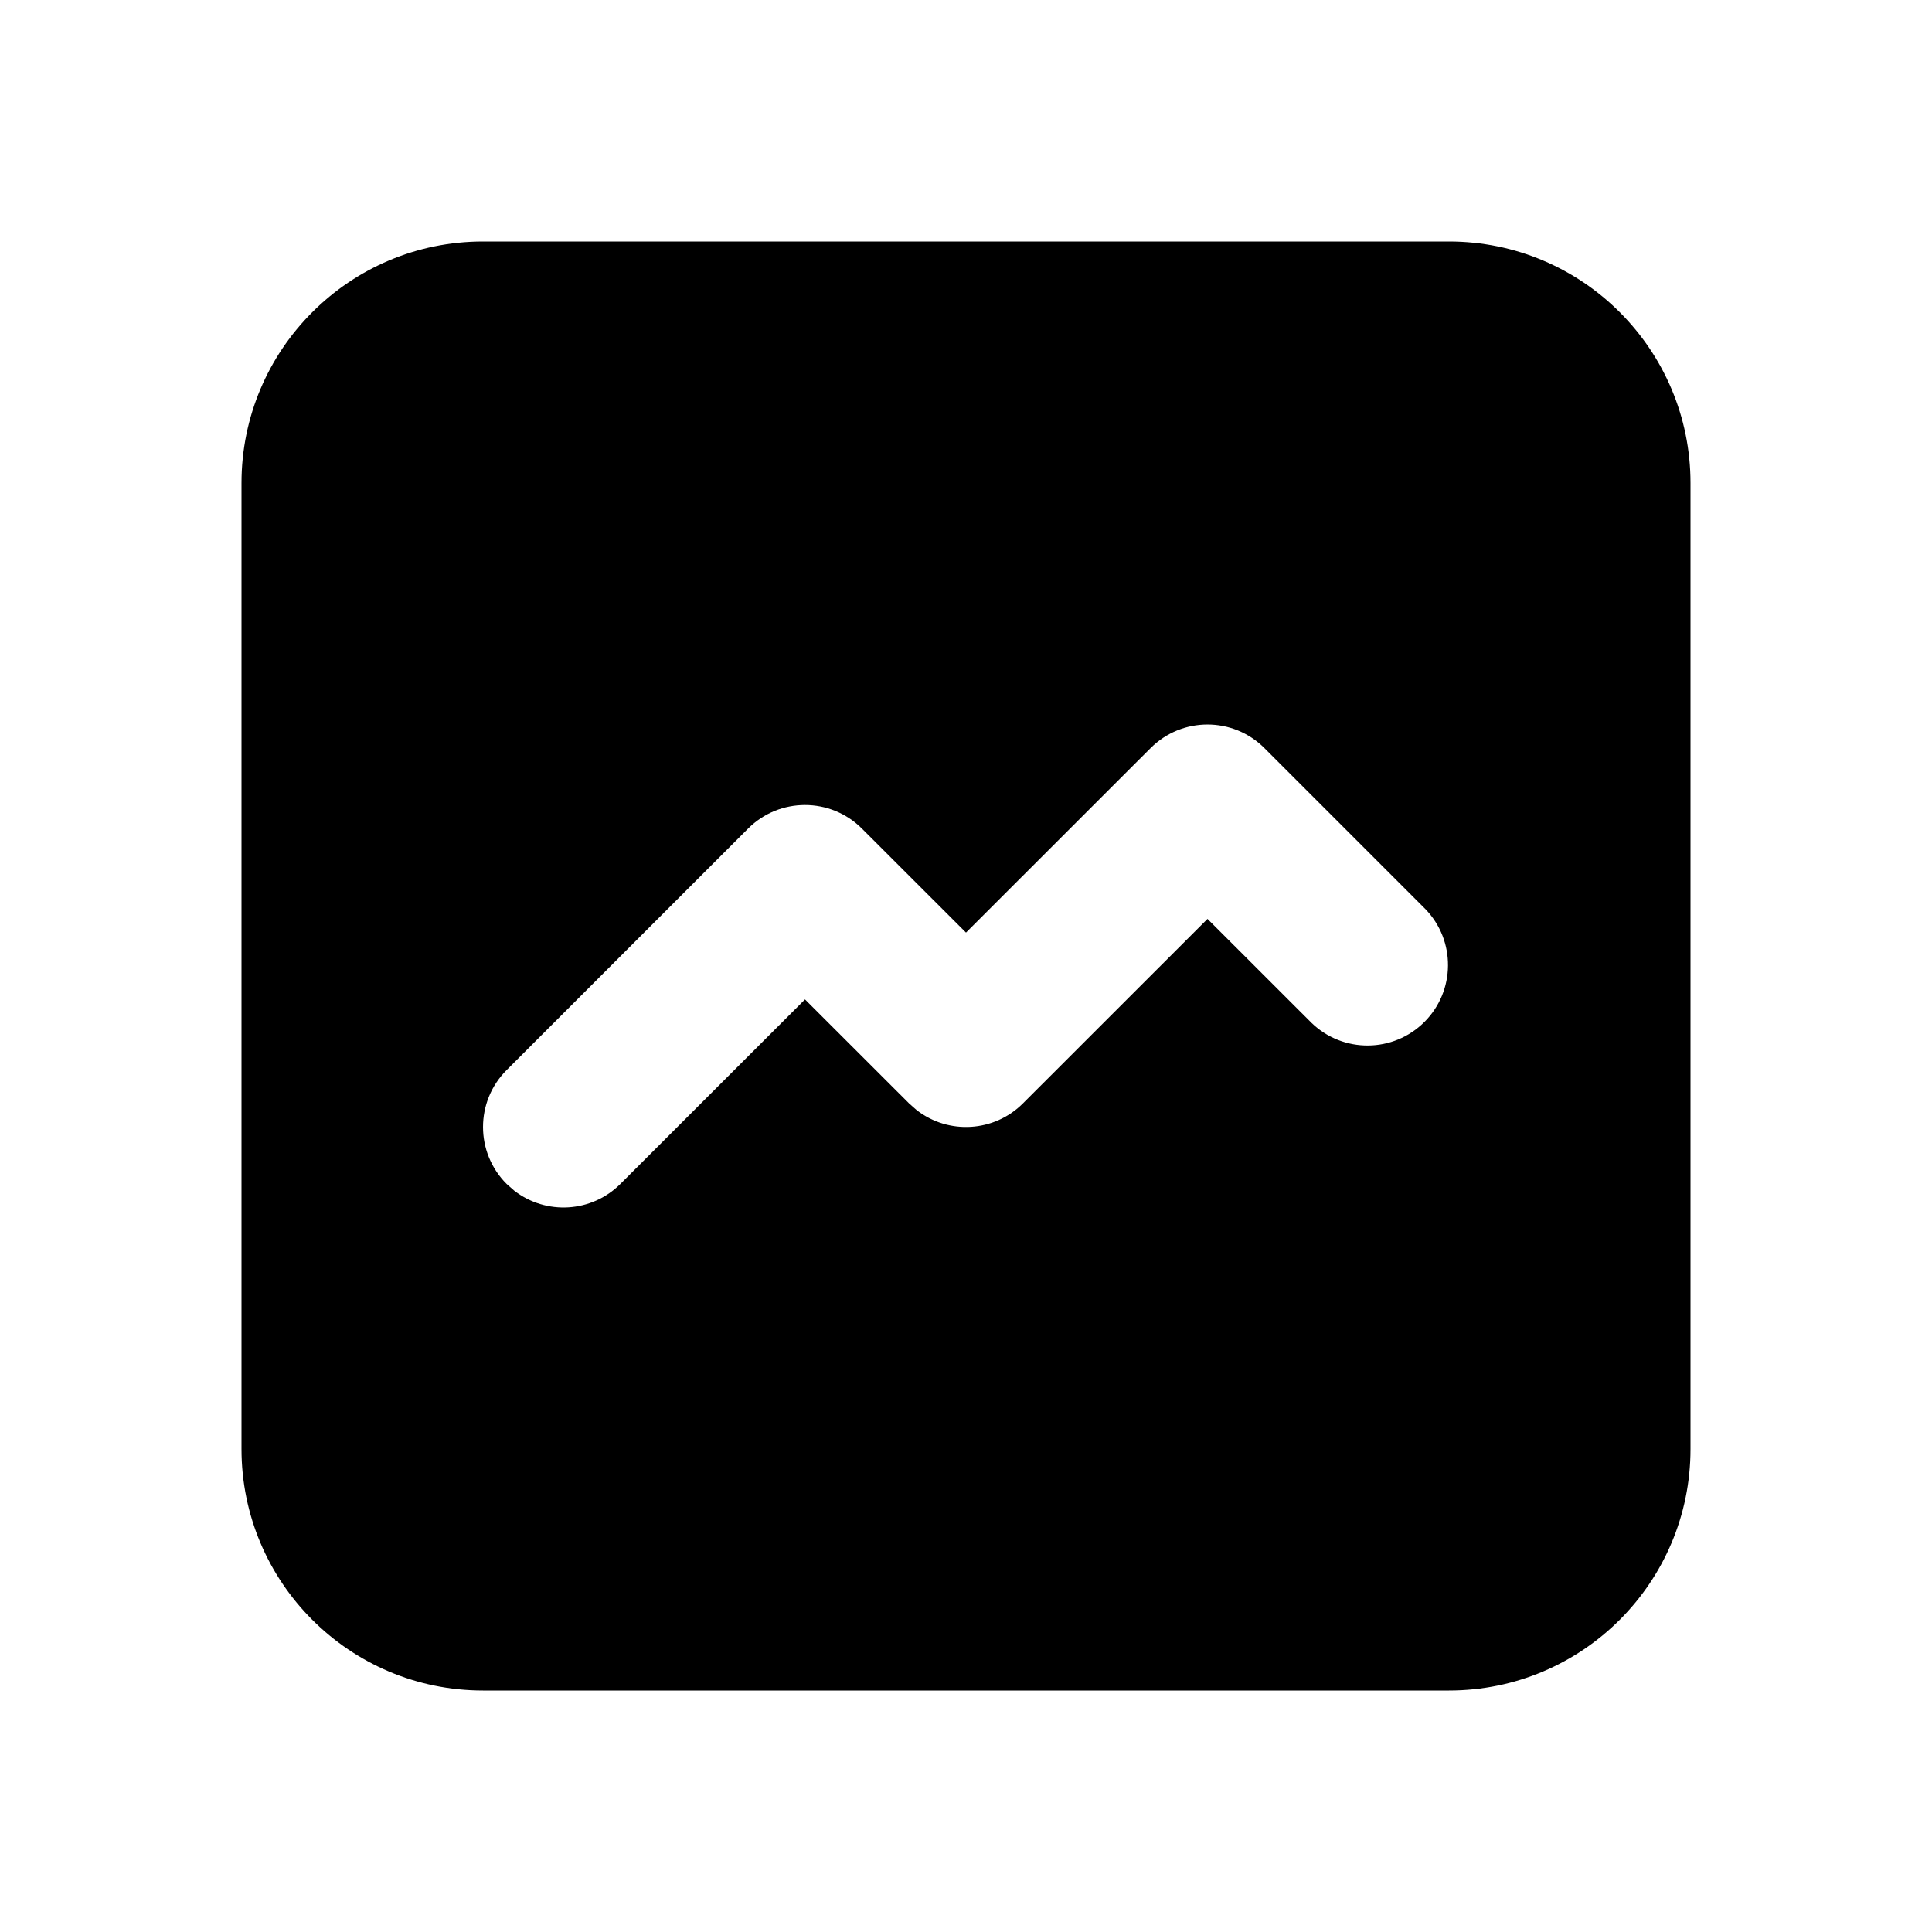
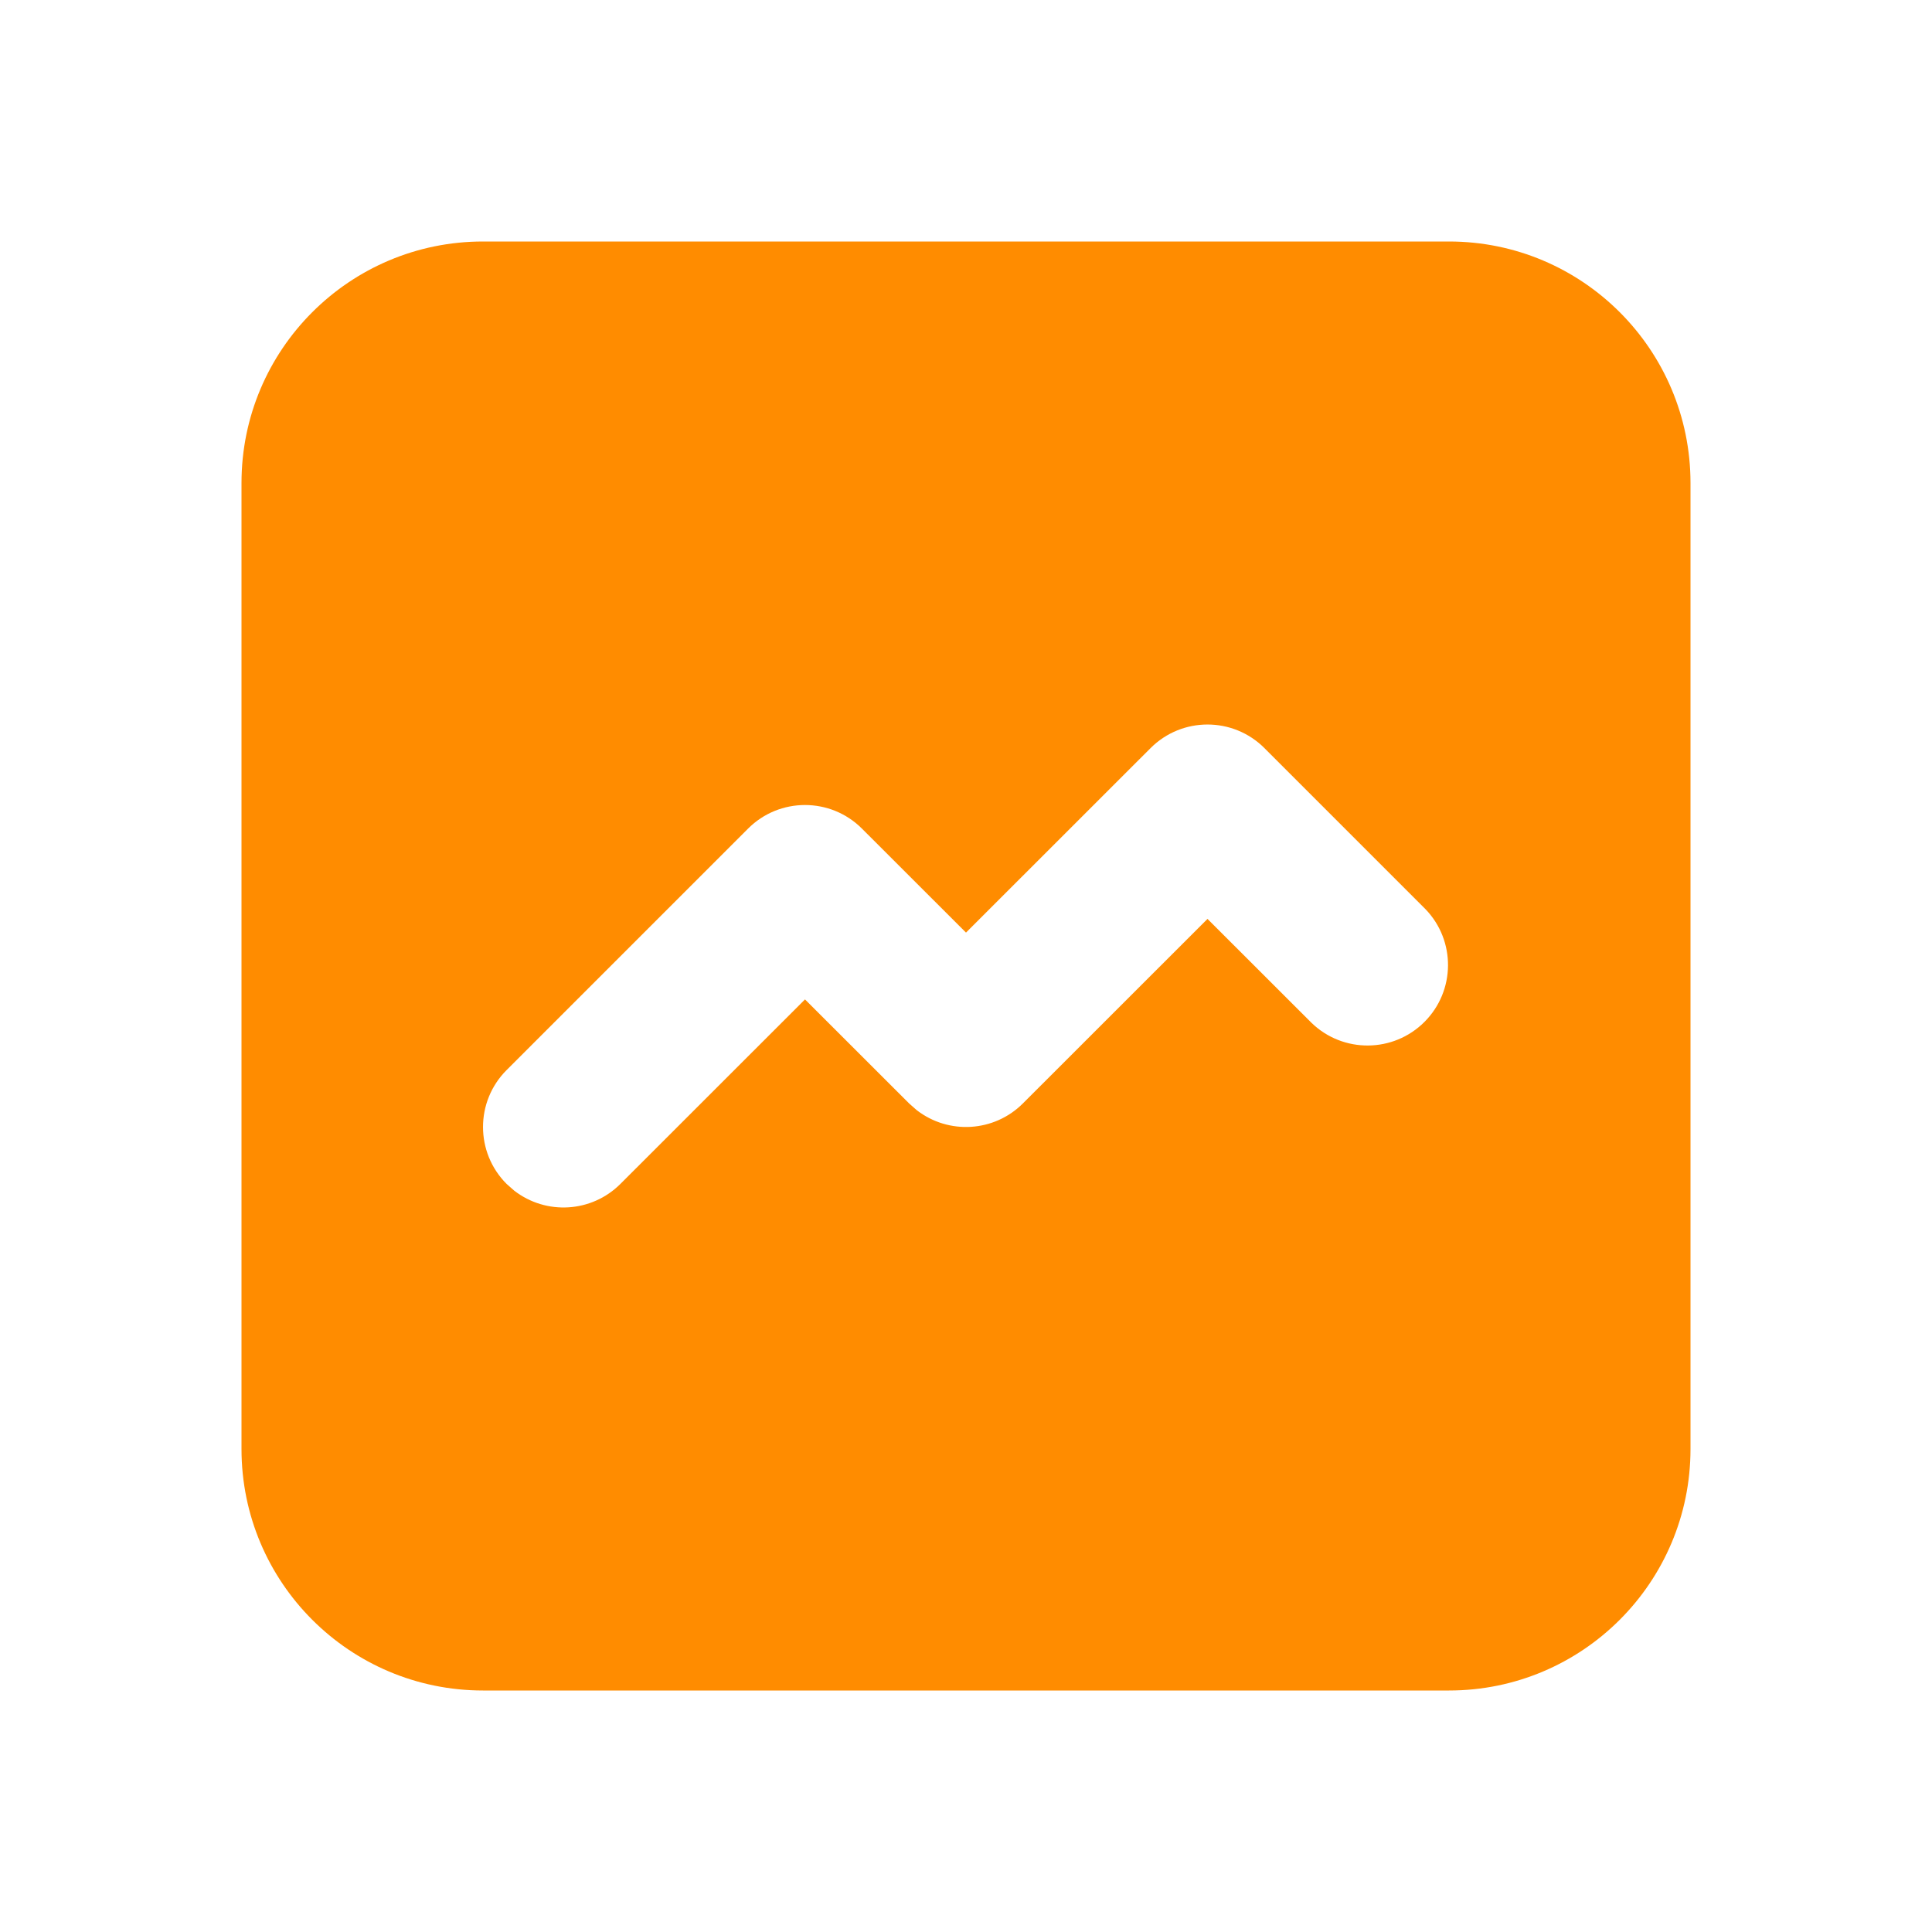
- <svg xmlns="http://www.w3.org/2000/svg" width="24" height="24" viewBox="0 0 24 24" fill="currentColor" class="icon icon-tabler icons-tabler-filled icon-tabler-graph">
+ <svg xmlns="http://www.w3.org/2000/svg" width="24" height="24" viewBox="0 0 24 24" fill="#ff8c00" class="icon icon-tabler icons-tabler-filled icon-tabler-graph">
  <path stroke="none" d="M0 0h24v24H0z" fill="none" />
  <path d="M18 3a3 3 0 0 1 3 3v12a3 3 0 0 1 -3 3h-12a3 3 0 0 1 -3 -3v-12a3 3 0 0 1 3 -3h12zm-2.293 6.293a1 1 0 0 0 -1.414 0l-2.293 2.292l-1.293 -1.292a1 1 0 0 0 -1.414 0l-3 3a1 1 0 0 0 0 1.414l.094 .083a1 1 0 0 0 1.32 -.083l2.293 -2.292l1.293 1.292l.094 .083a1 1 0 0 0 1.32 -.083l2.293 -2.292l1.293 1.292a1 1 0 0 0 1.414 -1.414l-2 -2z" />
</svg>
